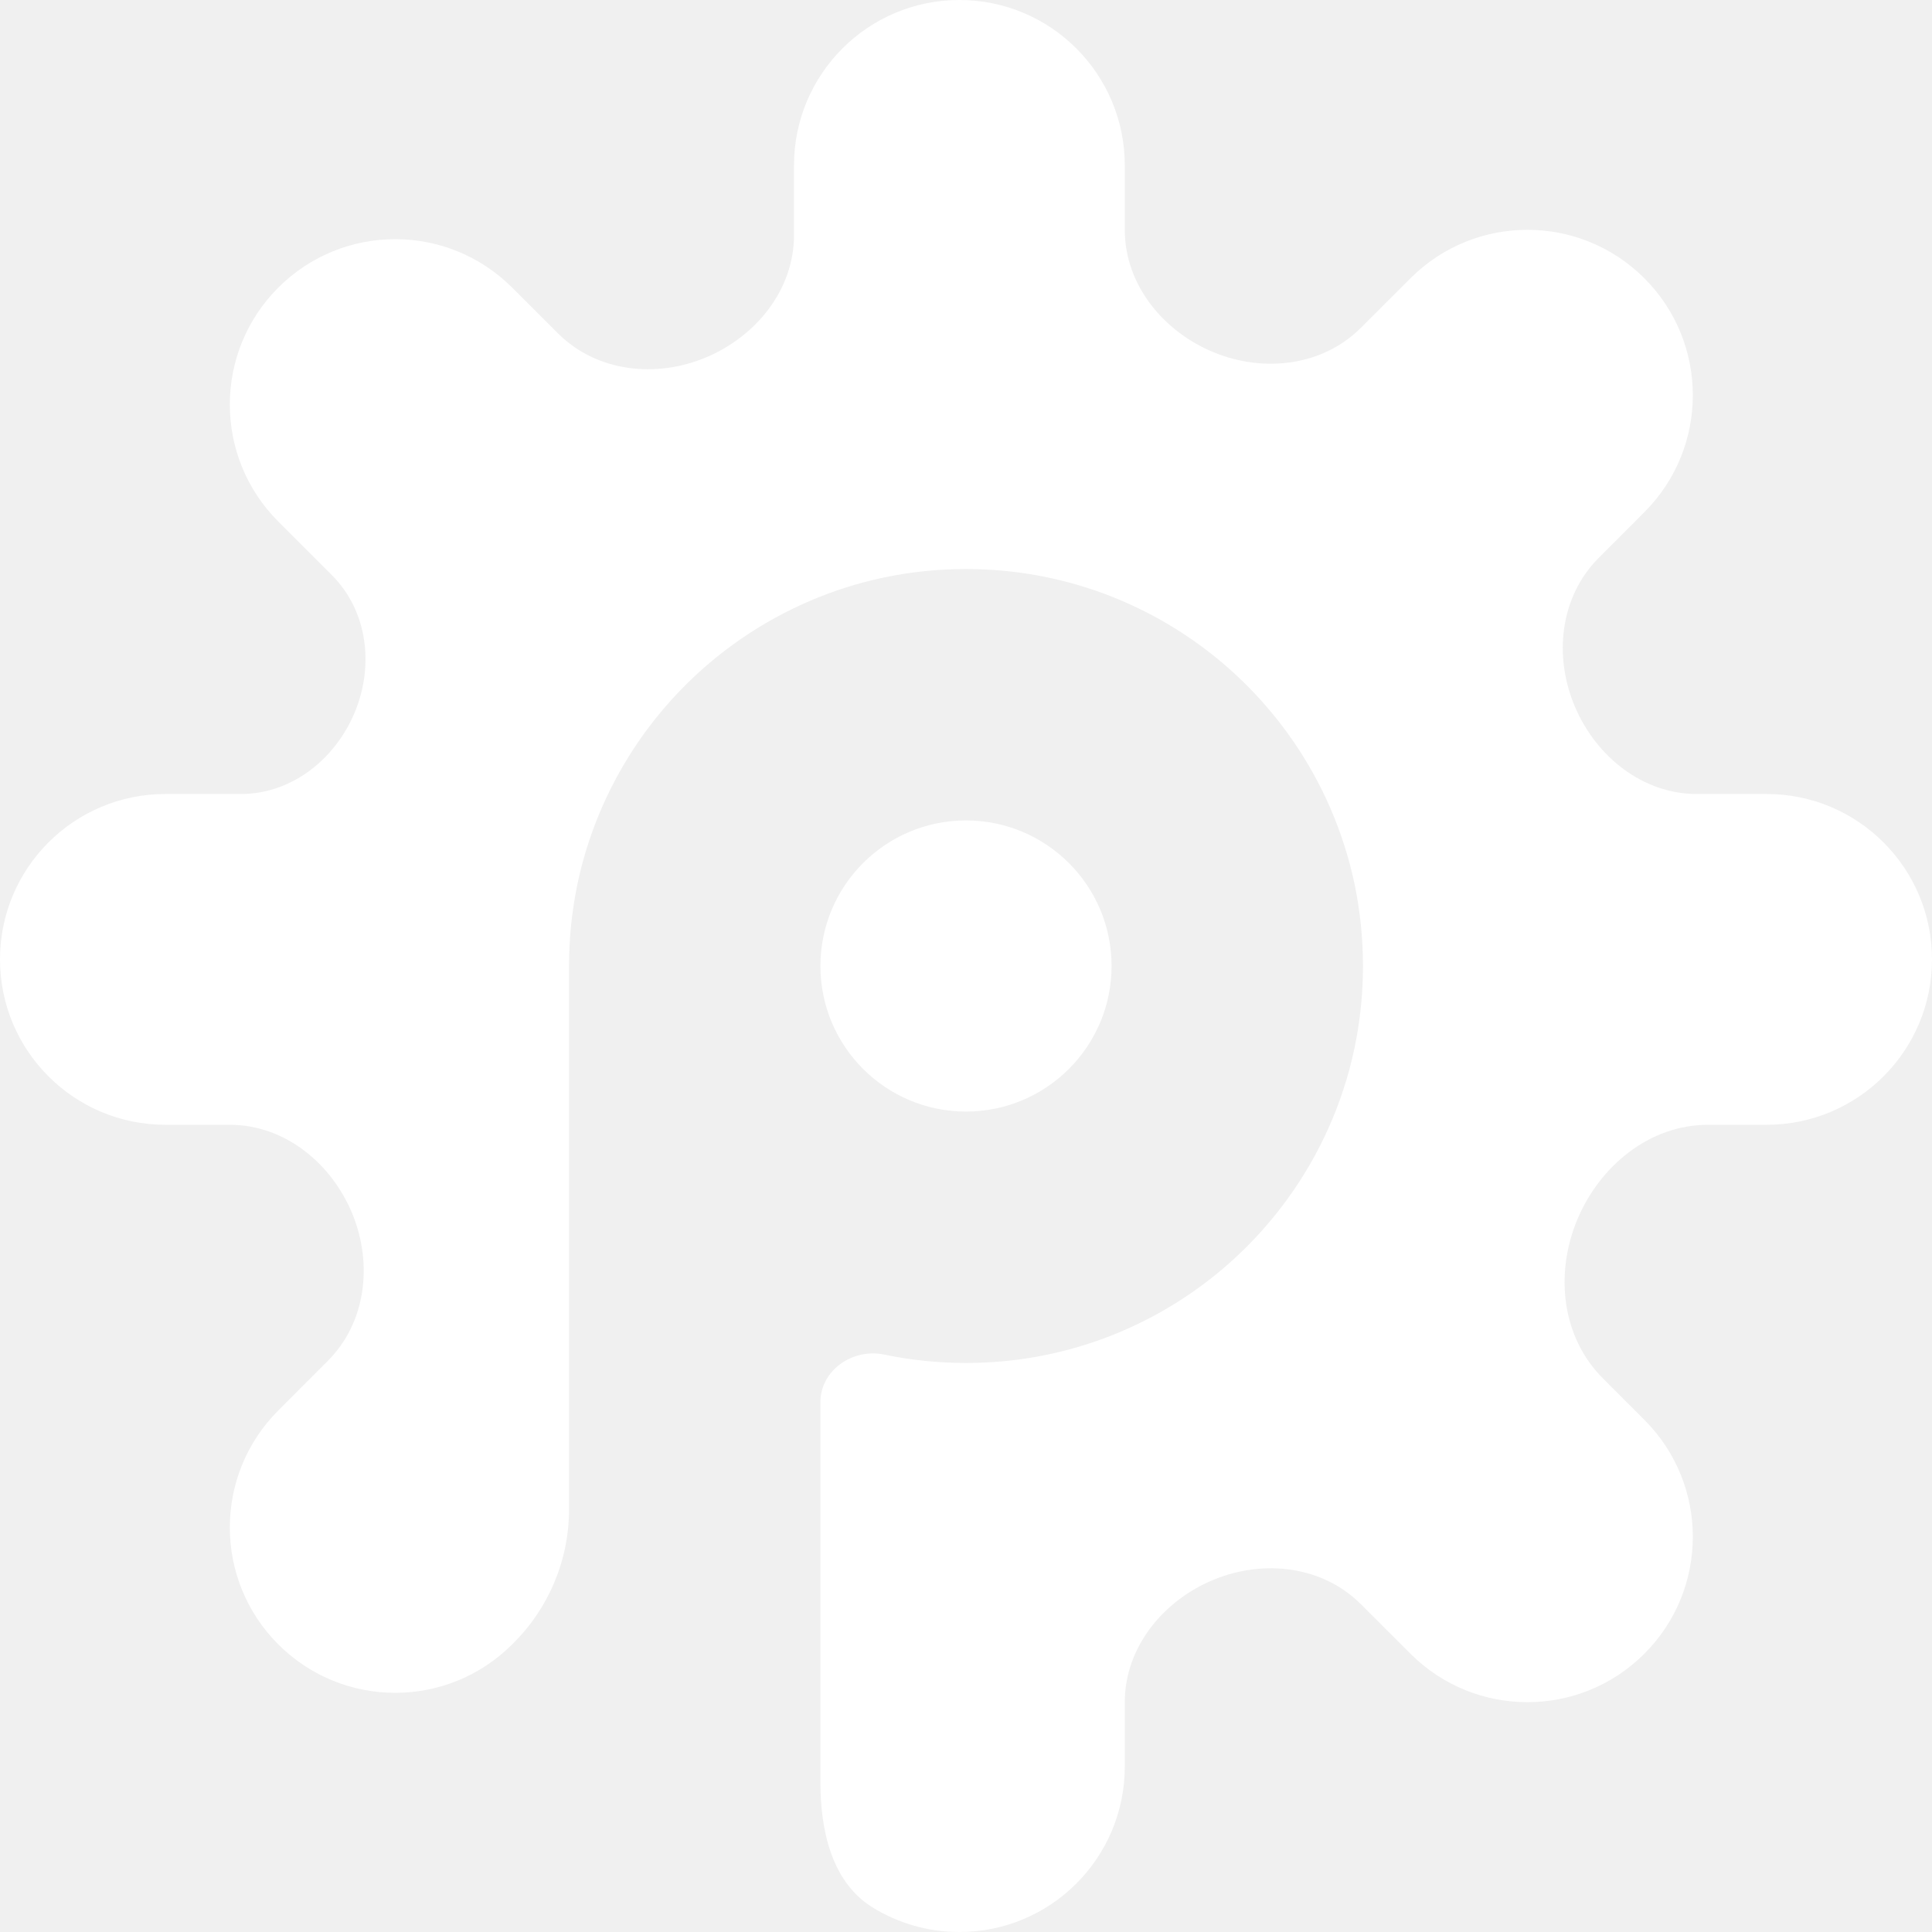
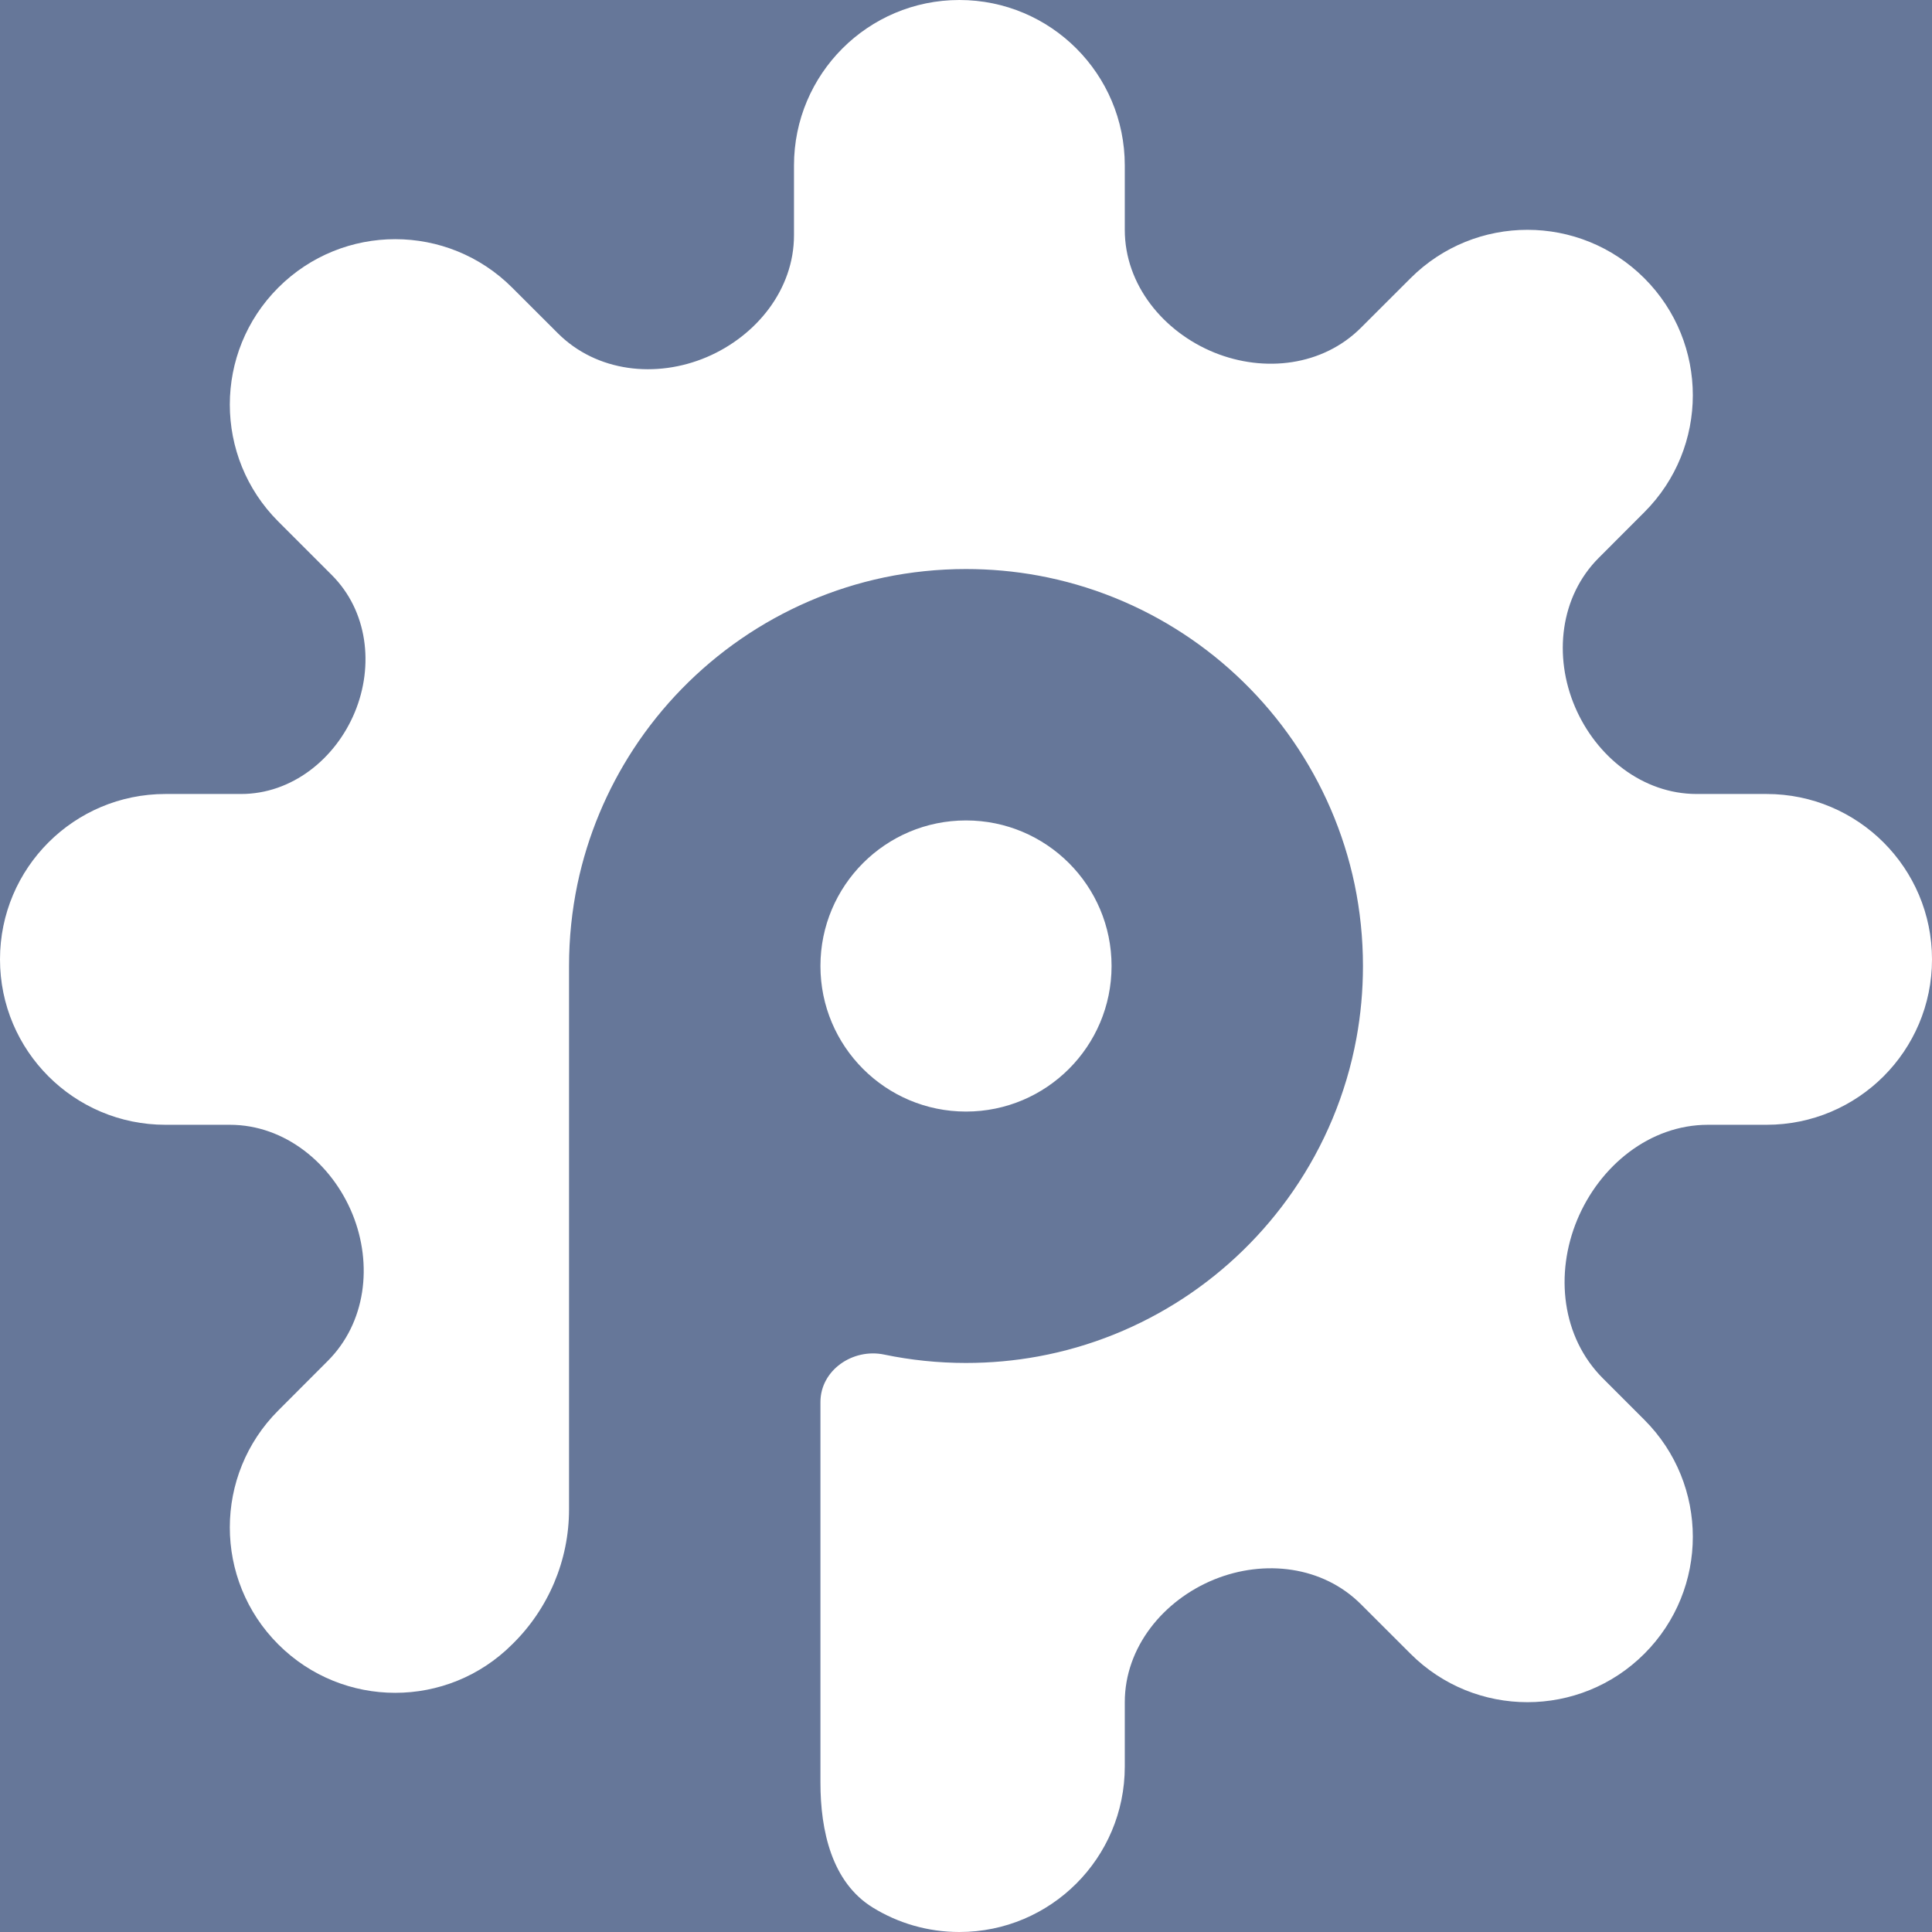
- <svg xmlns="http://www.w3.org/2000/svg" width="32" height="32" viewBox="0 0 32 32" fill="#667799">
-   <path fill-rule="evenodd" clip-rule="evenodd" d="M15.89 0C14.377 0 13.151 1.227 13.151 2.74V3.897C13.151 4.792 12.532 5.562 11.708 5.914C10.87 6.271 9.883 6.163 9.239 5.519L8.483 4.764C7.413 3.694 5.679 3.694 4.609 4.764C3.539 5.834 3.539 7.568 4.609 8.638L5.496 9.525C6.089 10.118 6.198 11.023 5.876 11.798C5.554 12.573 4.832 13.151 3.993 13.151H2.74C1.227 13.151 0 14.377 0 15.89C0 17.404 1.227 18.63 2.74 18.63H3.807C4.718 18.63 5.497 19.27 5.84 20.114C6.176 20.945 6.061 21.91 5.427 22.543L4.609 23.362C3.539 24.432 3.539 26.166 4.609 27.236C5.679 28.306 7.413 28.306 8.483 27.236C9.085 26.648 9.425 25.842 9.425 25.001C9.425 22.001 9.425 19 9.425 16C9.425 15.536 9.473 15.082 9.564 14.645C9.734 13.834 10.054 13.078 10.492 12.407C10.961 11.689 11.567 11.069 12.272 10.583C12.976 10.098 13.779 9.746 14.645 9.564C15.082 9.473 15.536 9.425 16 9.425C16.408 9.425 16.808 9.462 17.195 9.533C18.067 9.693 18.878 10.025 19.593 10.492C20.311 10.961 20.931 11.567 21.417 12.272C21.902 12.976 22.254 13.779 22.436 14.645C22.527 15.082 22.575 15.536 22.575 16C22.575 16.408 22.538 16.808 22.467 17.195C22.297 18.122 21.932 18.981 21.417 19.728C20.931 20.433 20.311 21.039 19.593 21.508C18.878 21.975 18.067 22.307 17.195 22.467C16.808 22.538 16.408 22.575 16 22.575C15.536 22.575 15.082 22.527 14.645 22.436C14.127 22.327 13.589 22.693 13.589 23.223V29.525C13.589 30.323 13.777 31.177 14.456 31.595C14.873 31.852 15.365 32 15.89 32C17.404 32 18.63 30.773 18.63 29.26V28.193C18.63 27.282 19.27 26.503 20.114 26.16C20.945 25.824 21.91 25.939 22.543 26.573L23.362 27.391C24.432 28.461 26.166 28.461 27.236 27.391C28.306 26.321 28.306 24.587 27.236 23.517L26.549 22.83C25.865 22.145 25.752 21.099 26.123 20.205C26.495 19.311 27.322 18.63 28.29 18.63H29.26C30.773 18.63 32 17.404 32 15.89C32 14.377 30.773 13.151 29.26 13.151H28.103C27.208 13.151 26.438 12.532 26.087 11.708C25.729 10.87 25.837 9.883 26.481 9.239L27.236 8.483C28.306 7.413 28.306 5.679 27.236 4.609C26.166 3.539 24.432 3.539 23.362 4.609L22.543 5.427C21.91 6.061 20.945 6.176 20.114 5.84C19.27 5.497 18.63 4.718 18.63 3.807V2.74C18.63 1.227 17.404 0 15.89 0ZM16 18.411C17.331 18.411 18.411 17.331 18.411 16C18.411 14.668 17.331 13.589 16 13.589C14.668 13.589 13.589 14.668 13.589 16C13.589 17.331 14.668 18.411 16 18.411Z" fill="#ffffff" />
+ <svg xmlns="http://www.w3.org/2000/svg" width="512" height="512" viewBox="0 0 32 32">
+   <rect width="100%" height="100%" fill="#667799" />
+   <path fill="#ffffff" d="M15.89 0C14.377 0 13.151 1.227 13.151 2.74V3.897C13.151 4.792 12.532 5.562 11.708 5.914C10.87 6.271 9.883 6.163 9.239 5.519L8.483 4.764C7.413 3.694 5.679 3.694 4.609 4.764C3.539 5.834 3.539 7.568 4.609 8.638L5.496 9.525C6.089 10.118 6.198 11.023 5.876 11.798C5.554 12.573 4.832 13.151 3.993 13.151H2.74C1.227 13.151 0 14.377 0 15.89C0 17.404 1.227 18.63 2.74 18.63H3.807C4.718 18.63 5.497 19.27 5.84 20.114C6.176 20.945 6.061 21.91 5.427 22.543L4.609 23.362C3.539 24.432 3.539 26.166 4.609 27.236C5.679 28.306 7.413 28.306 8.483 27.236C9.085 26.648 9.425 25.842 9.425 25.001C9.425 22.001 9.425 19 9.425 16C9.425 15.536 9.473 15.082 9.564 14.645C9.734 13.834 10.054 13.078 10.492 12.407C10.961 11.689 11.567 11.069 12.272 10.583C12.976 10.098 13.779 9.746 14.645 9.564C15.082 9.473 15.536 9.425 16 9.425C16.408 9.425 16.808 9.462 17.195 9.533C18.067 9.693 18.878 10.025 19.593 10.492C20.311 10.961 20.931 11.567 21.417 12.272C21.902 12.976 22.254 13.779 22.436 14.645C22.527 15.082 22.575 15.536 22.575 16C22.575 16.408 22.538 16.808 22.467 17.195C22.297 18.122 21.932 18.981 21.417 19.728C20.931 20.433 20.311 21.039 19.593 21.508C18.878 21.975 18.067 22.307 17.195 22.467C16.808 22.538 16.408 22.575 16 22.575C15.536 22.575 15.082 22.527 14.645 22.436C14.127 22.327 13.589 22.693 13.589 23.223V29.525C13.589 30.323 13.777 31.177 14.456 31.595C14.873 31.852 15.365 32 15.89 32C17.404 32 18.63 30.773 18.63 29.26V28.193C18.63 27.282 19.27 26.503 20.114 26.16C20.945 25.824 21.91 25.939 22.543 26.573L23.362 27.391C24.432 28.461 26.166 28.461 27.236 27.391C28.306 26.321 28.306 24.587 27.236 23.517L26.549 22.83C25.865 22.145 25.752 21.099 26.123 20.205C26.495 19.311 27.322 18.63 28.29 18.63H29.26C30.773 18.63 32 17.404 32 15.89C32 14.377 30.773 13.151 29.26 13.151H28.103C27.208 13.151 26.438 12.532 26.087 11.708C25.729 10.87 25.837 9.883 26.481 9.239L27.236 8.483C28.306 7.413 28.306 5.679 27.236 4.609C26.166 3.539 24.432 3.539 23.362 4.609L22.543 5.427C21.91 6.061 20.945 6.176 20.114 5.84C19.27 5.497 18.63 4.718 18.63 3.807V2.74C18.63 1.227 17.404 0 15.89 0ZM16 18.411C17.331 18.411 18.411 17.331 18.411 16C18.411 14.668 17.331 13.589 16 13.589C14.668 13.589 13.589 14.668 13.589 16C13.589 17.331 14.668 18.411 16 18.411Z" />
</svg>
